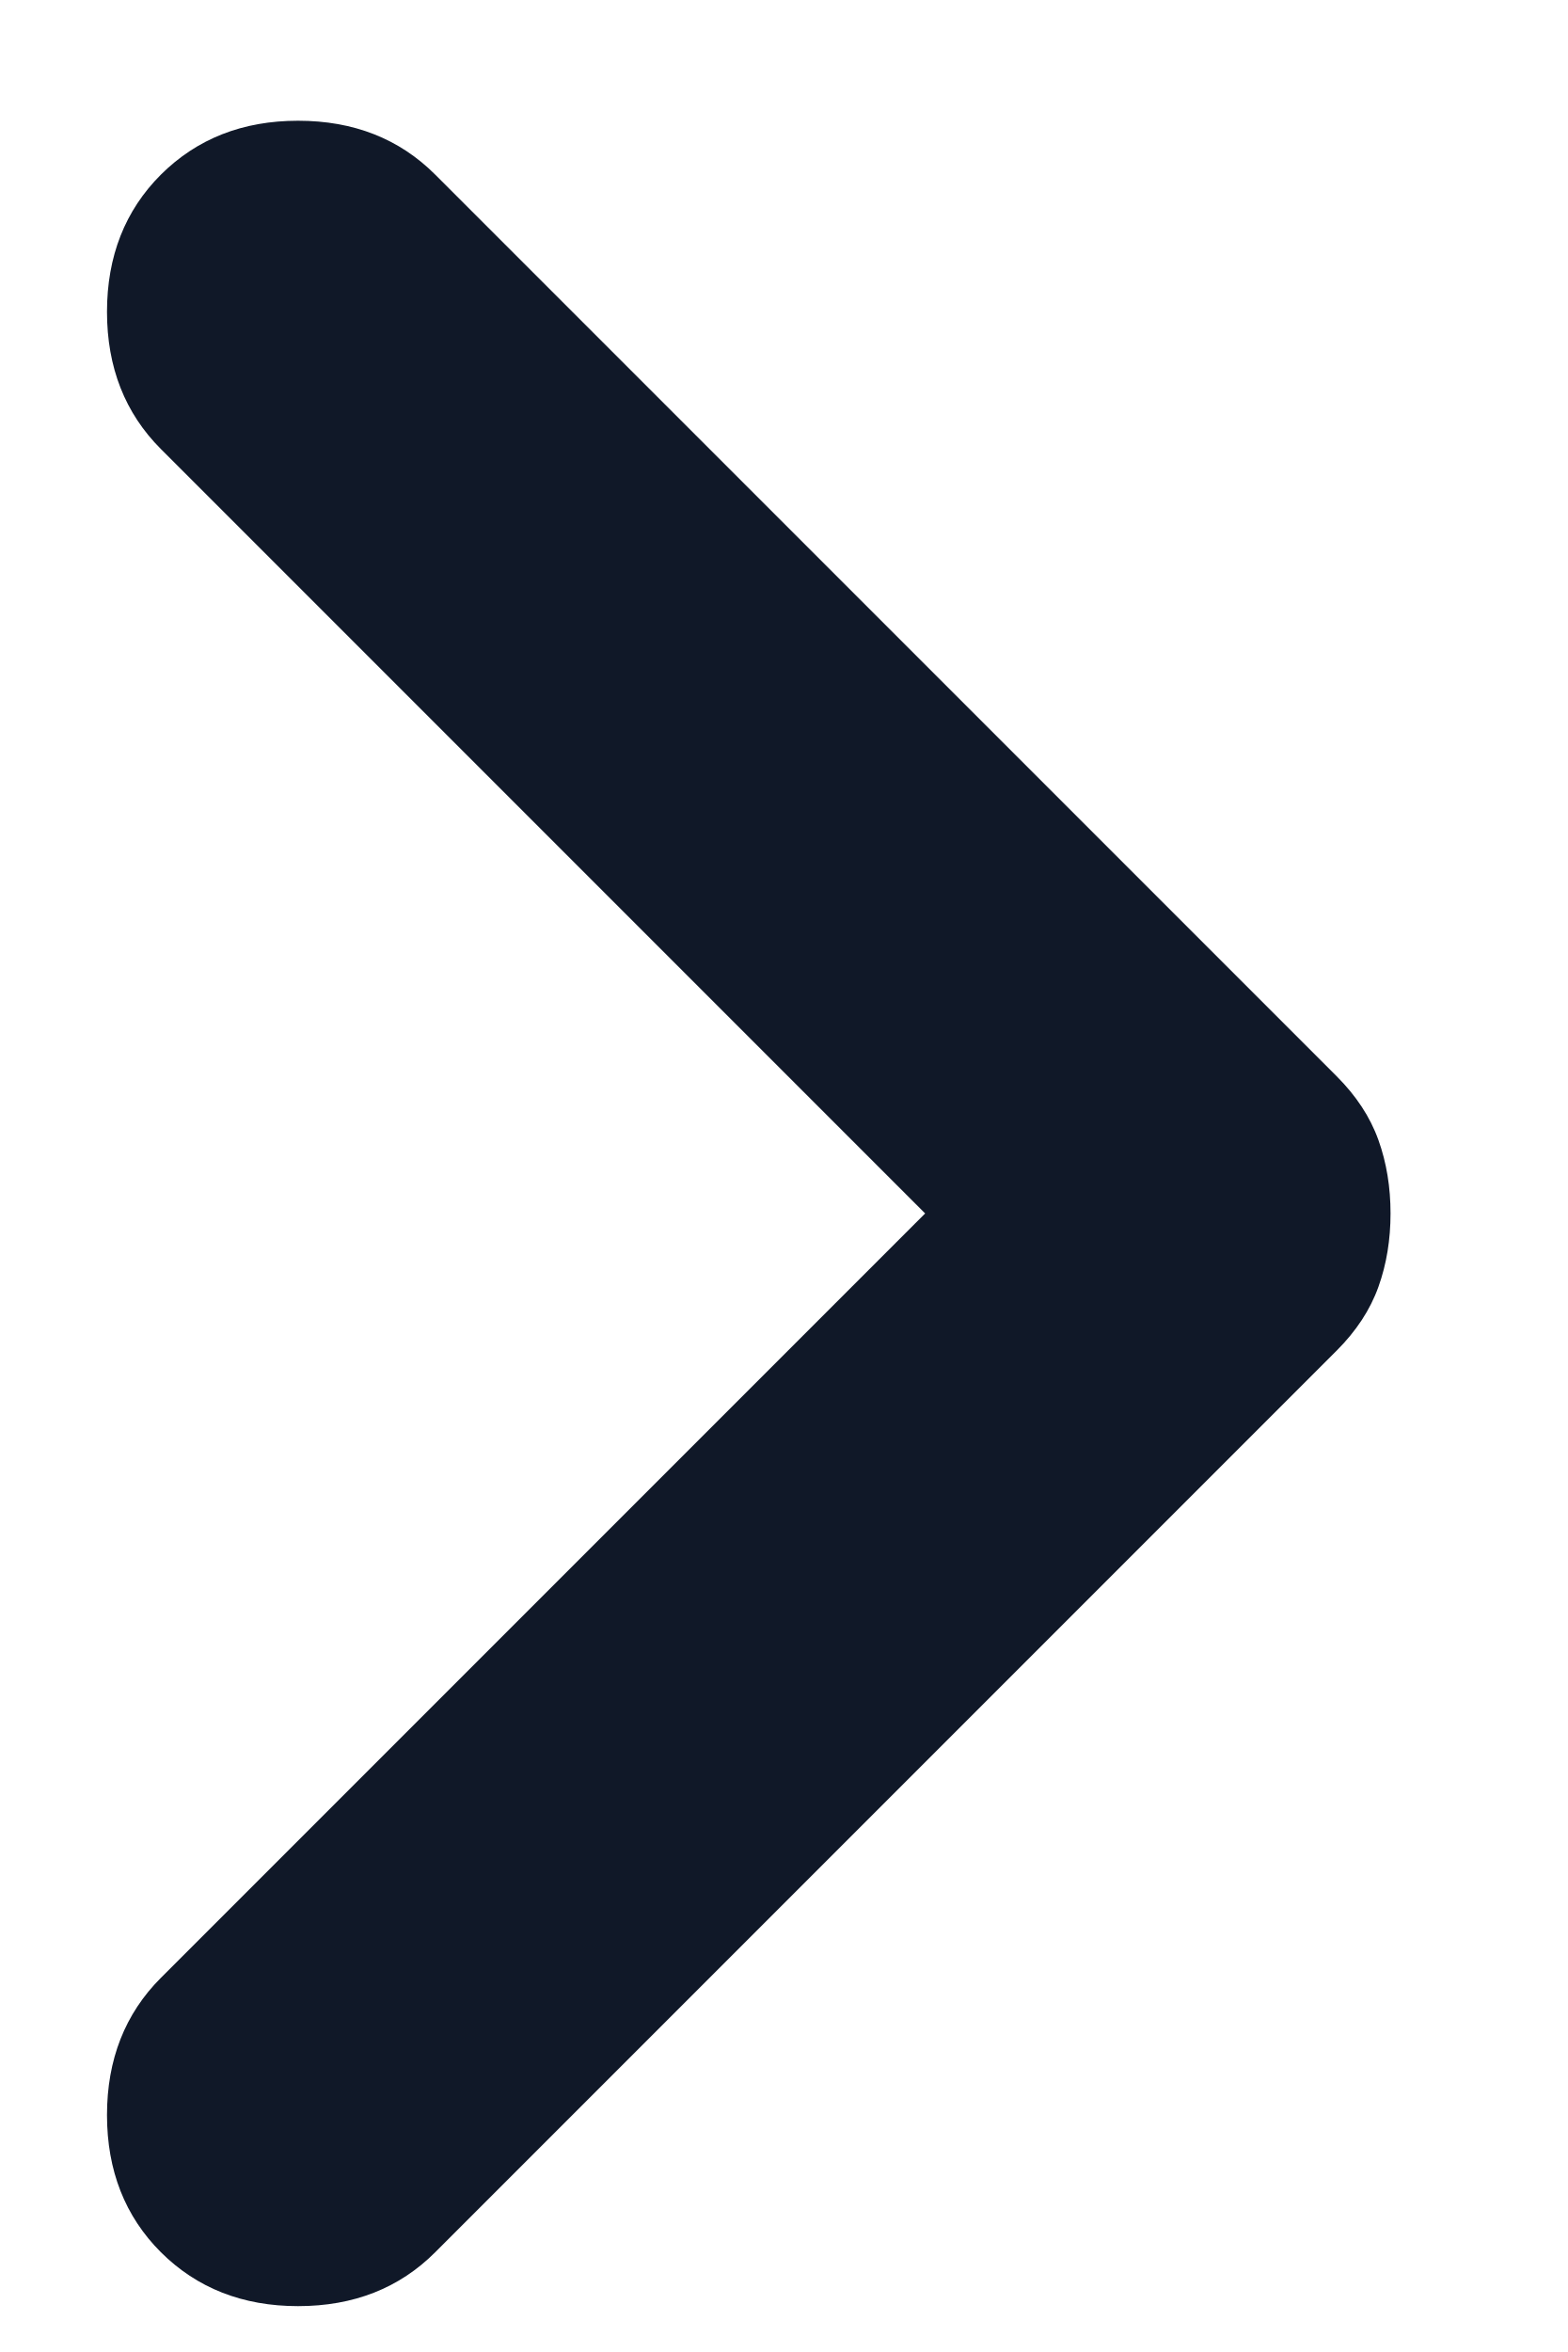
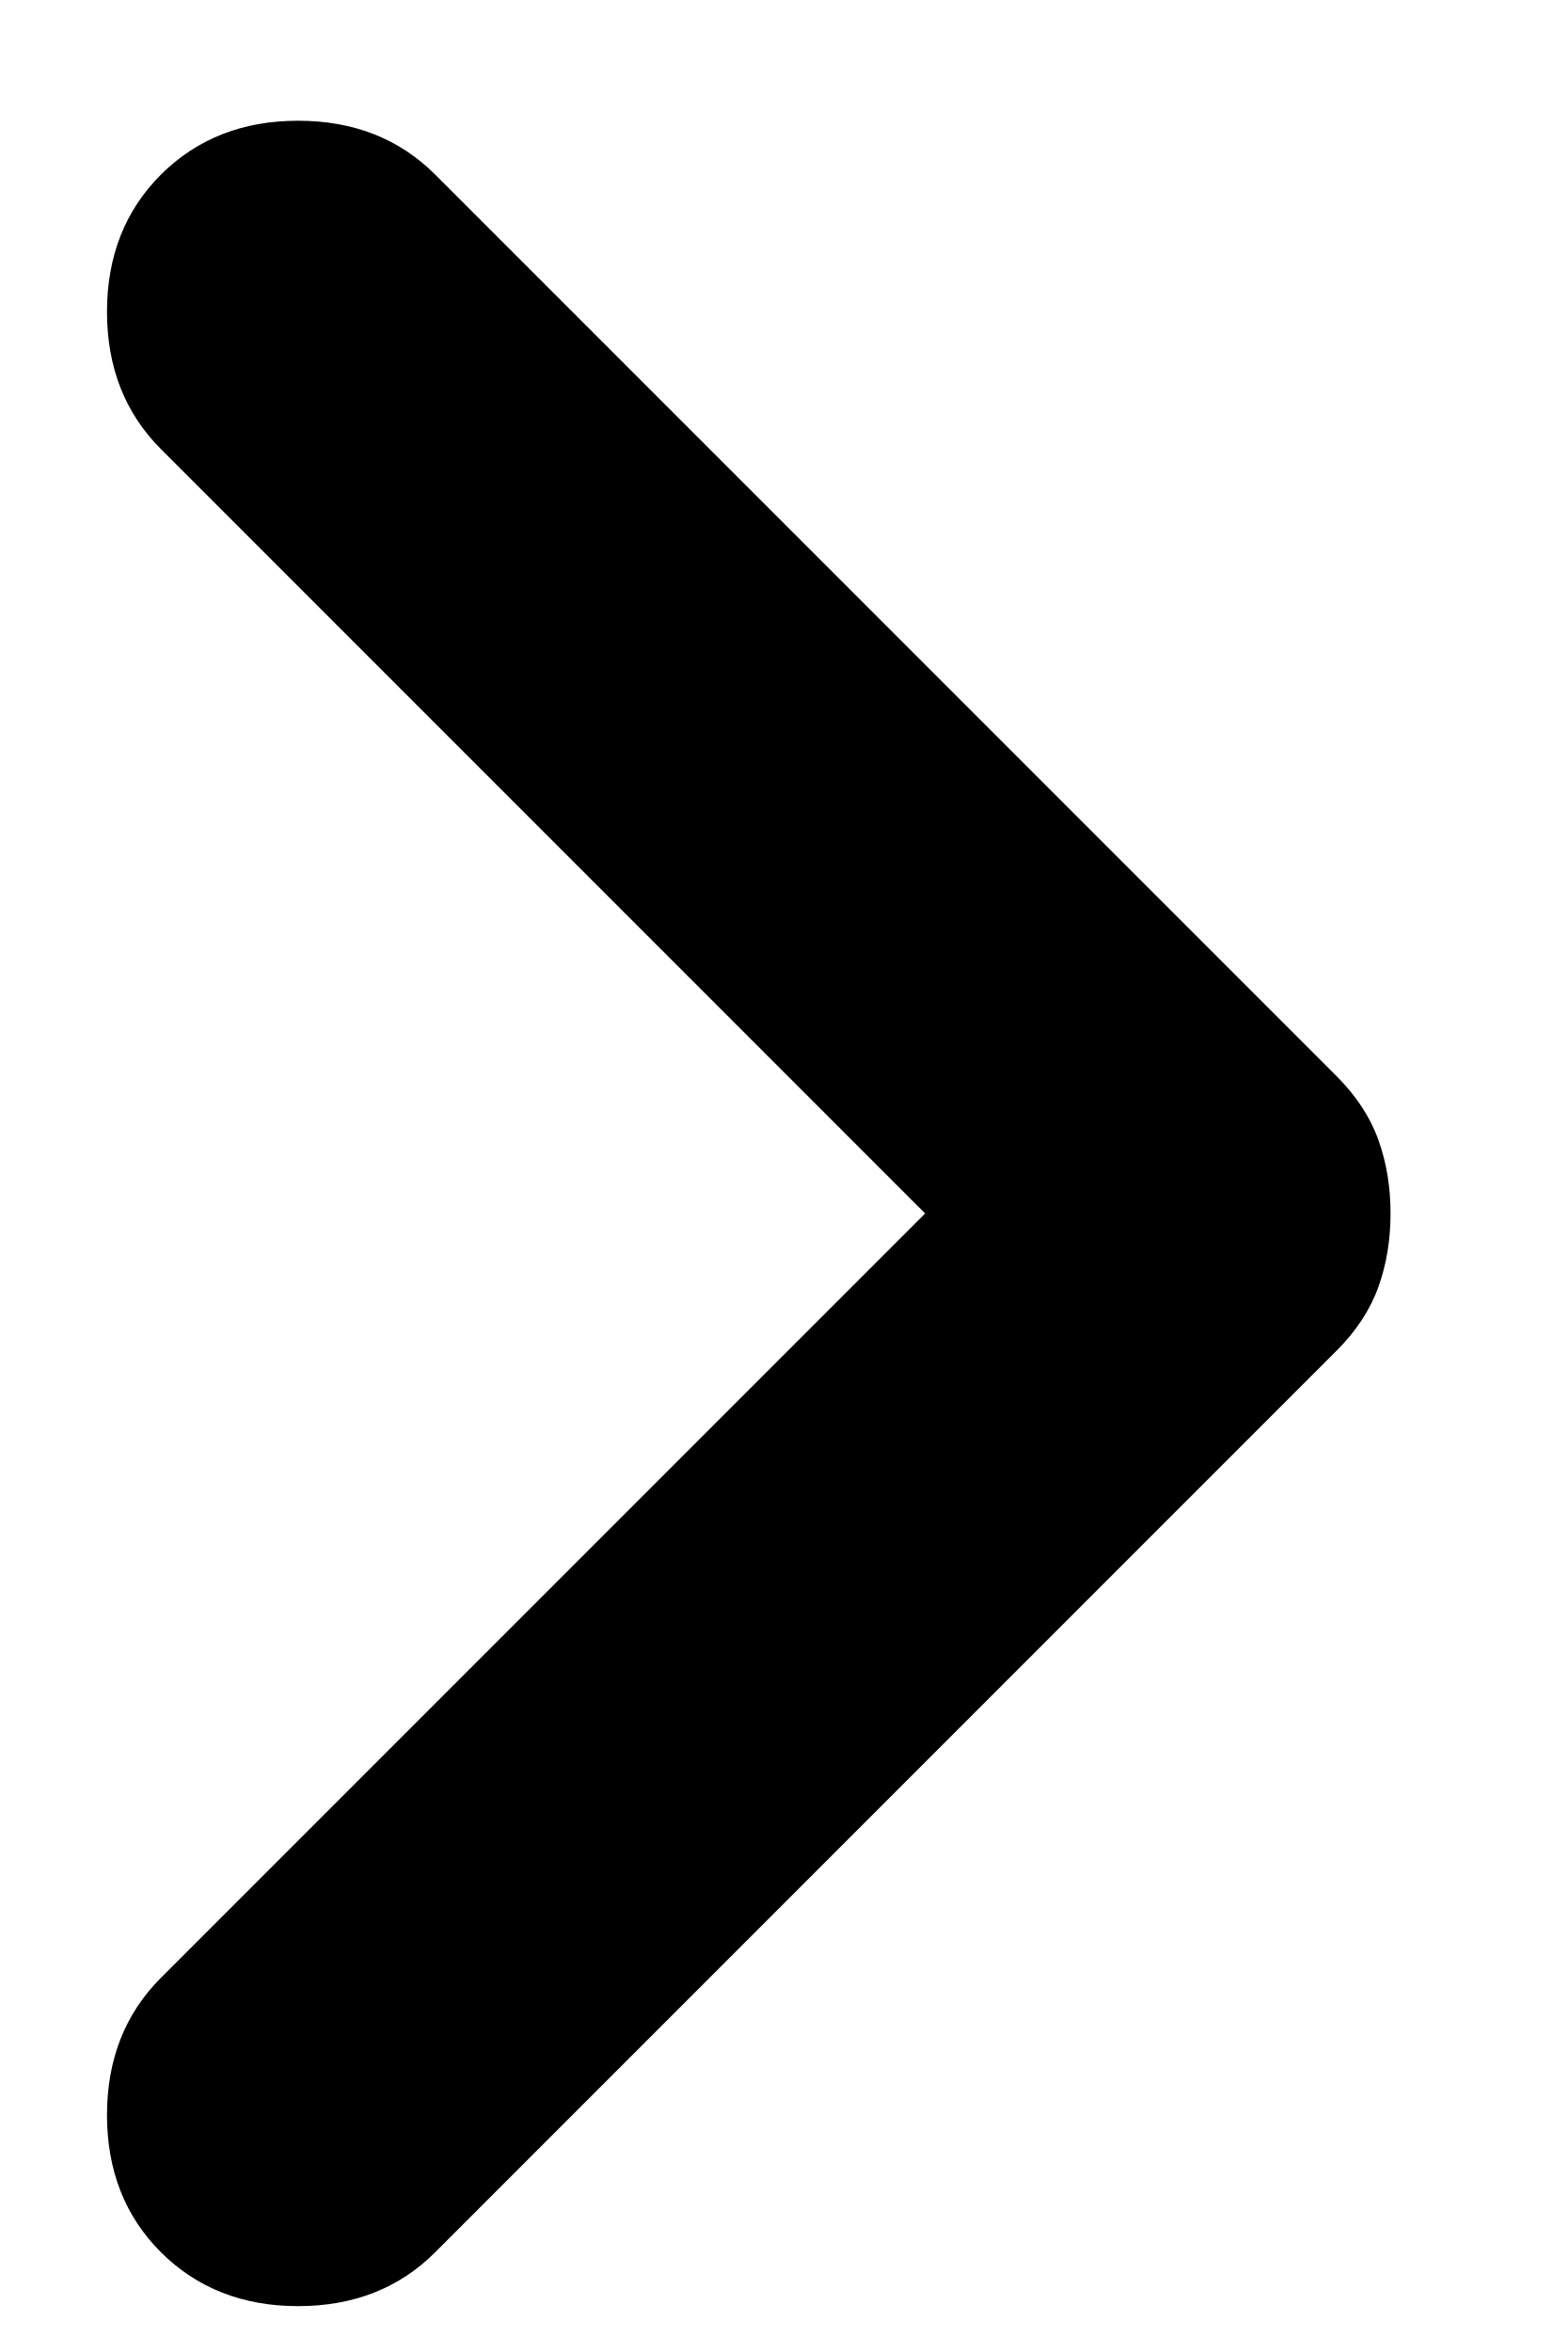
<svg xmlns="http://www.w3.org/2000/svg" width="8" height="12" viewBox="0 0 8 12" fill="none">
-   <path d="M0.821 11.491C0.638 11.308 0.546 11.074 0.546 10.791C0.546 10.508 0.638 10.274 0.821 10.091L4.721 6.191L0.821 2.291C0.638 2.108 0.546 1.874 0.546 1.591C0.546 1.308 0.638 1.074 0.821 0.891C1.005 0.708 1.238 0.616 1.521 0.616C1.805 0.616 2.038 0.708 2.221 0.891L6.821 5.491C6.921 5.591 6.992 5.699 7.034 5.816C7.076 5.933 7.096 6.058 7.096 6.191C7.096 6.324 7.076 6.449 7.034 6.566C6.992 6.683 6.921 6.791 6.821 6.891L2.221 11.491C2.038 11.674 1.805 11.766 1.521 11.766C1.238 11.766 1.005 11.674 0.821 11.491Z" fill="#101828" />
+   <path d="M0.821 11.491C0.638 11.308 0.546 11.074 0.546 10.791C0.546 10.508 0.638 10.274 0.821 10.091L4.721 6.191L0.821 2.291C0.638 2.108 0.546 1.874 0.546 1.591C0.546 1.308 0.638 1.074 0.821 0.891C1.005 0.708 1.238 0.616 1.521 0.616C1.805 0.616 2.038 0.708 2.221 0.891L6.821 5.491C6.921 5.591 6.992 5.699 7.034 5.816C7.076 5.933 7.096 6.058 7.096 6.191C7.096 6.324 7.076 6.449 7.034 6.566C6.992 6.683 6.921 6.791 6.821 6.891L2.221 11.491C2.038 11.674 1.805 11.766 1.521 11.766C1.238 11.766 1.005 11.674 0.821 11.491Z" fill="currentColor" />
</svg>
